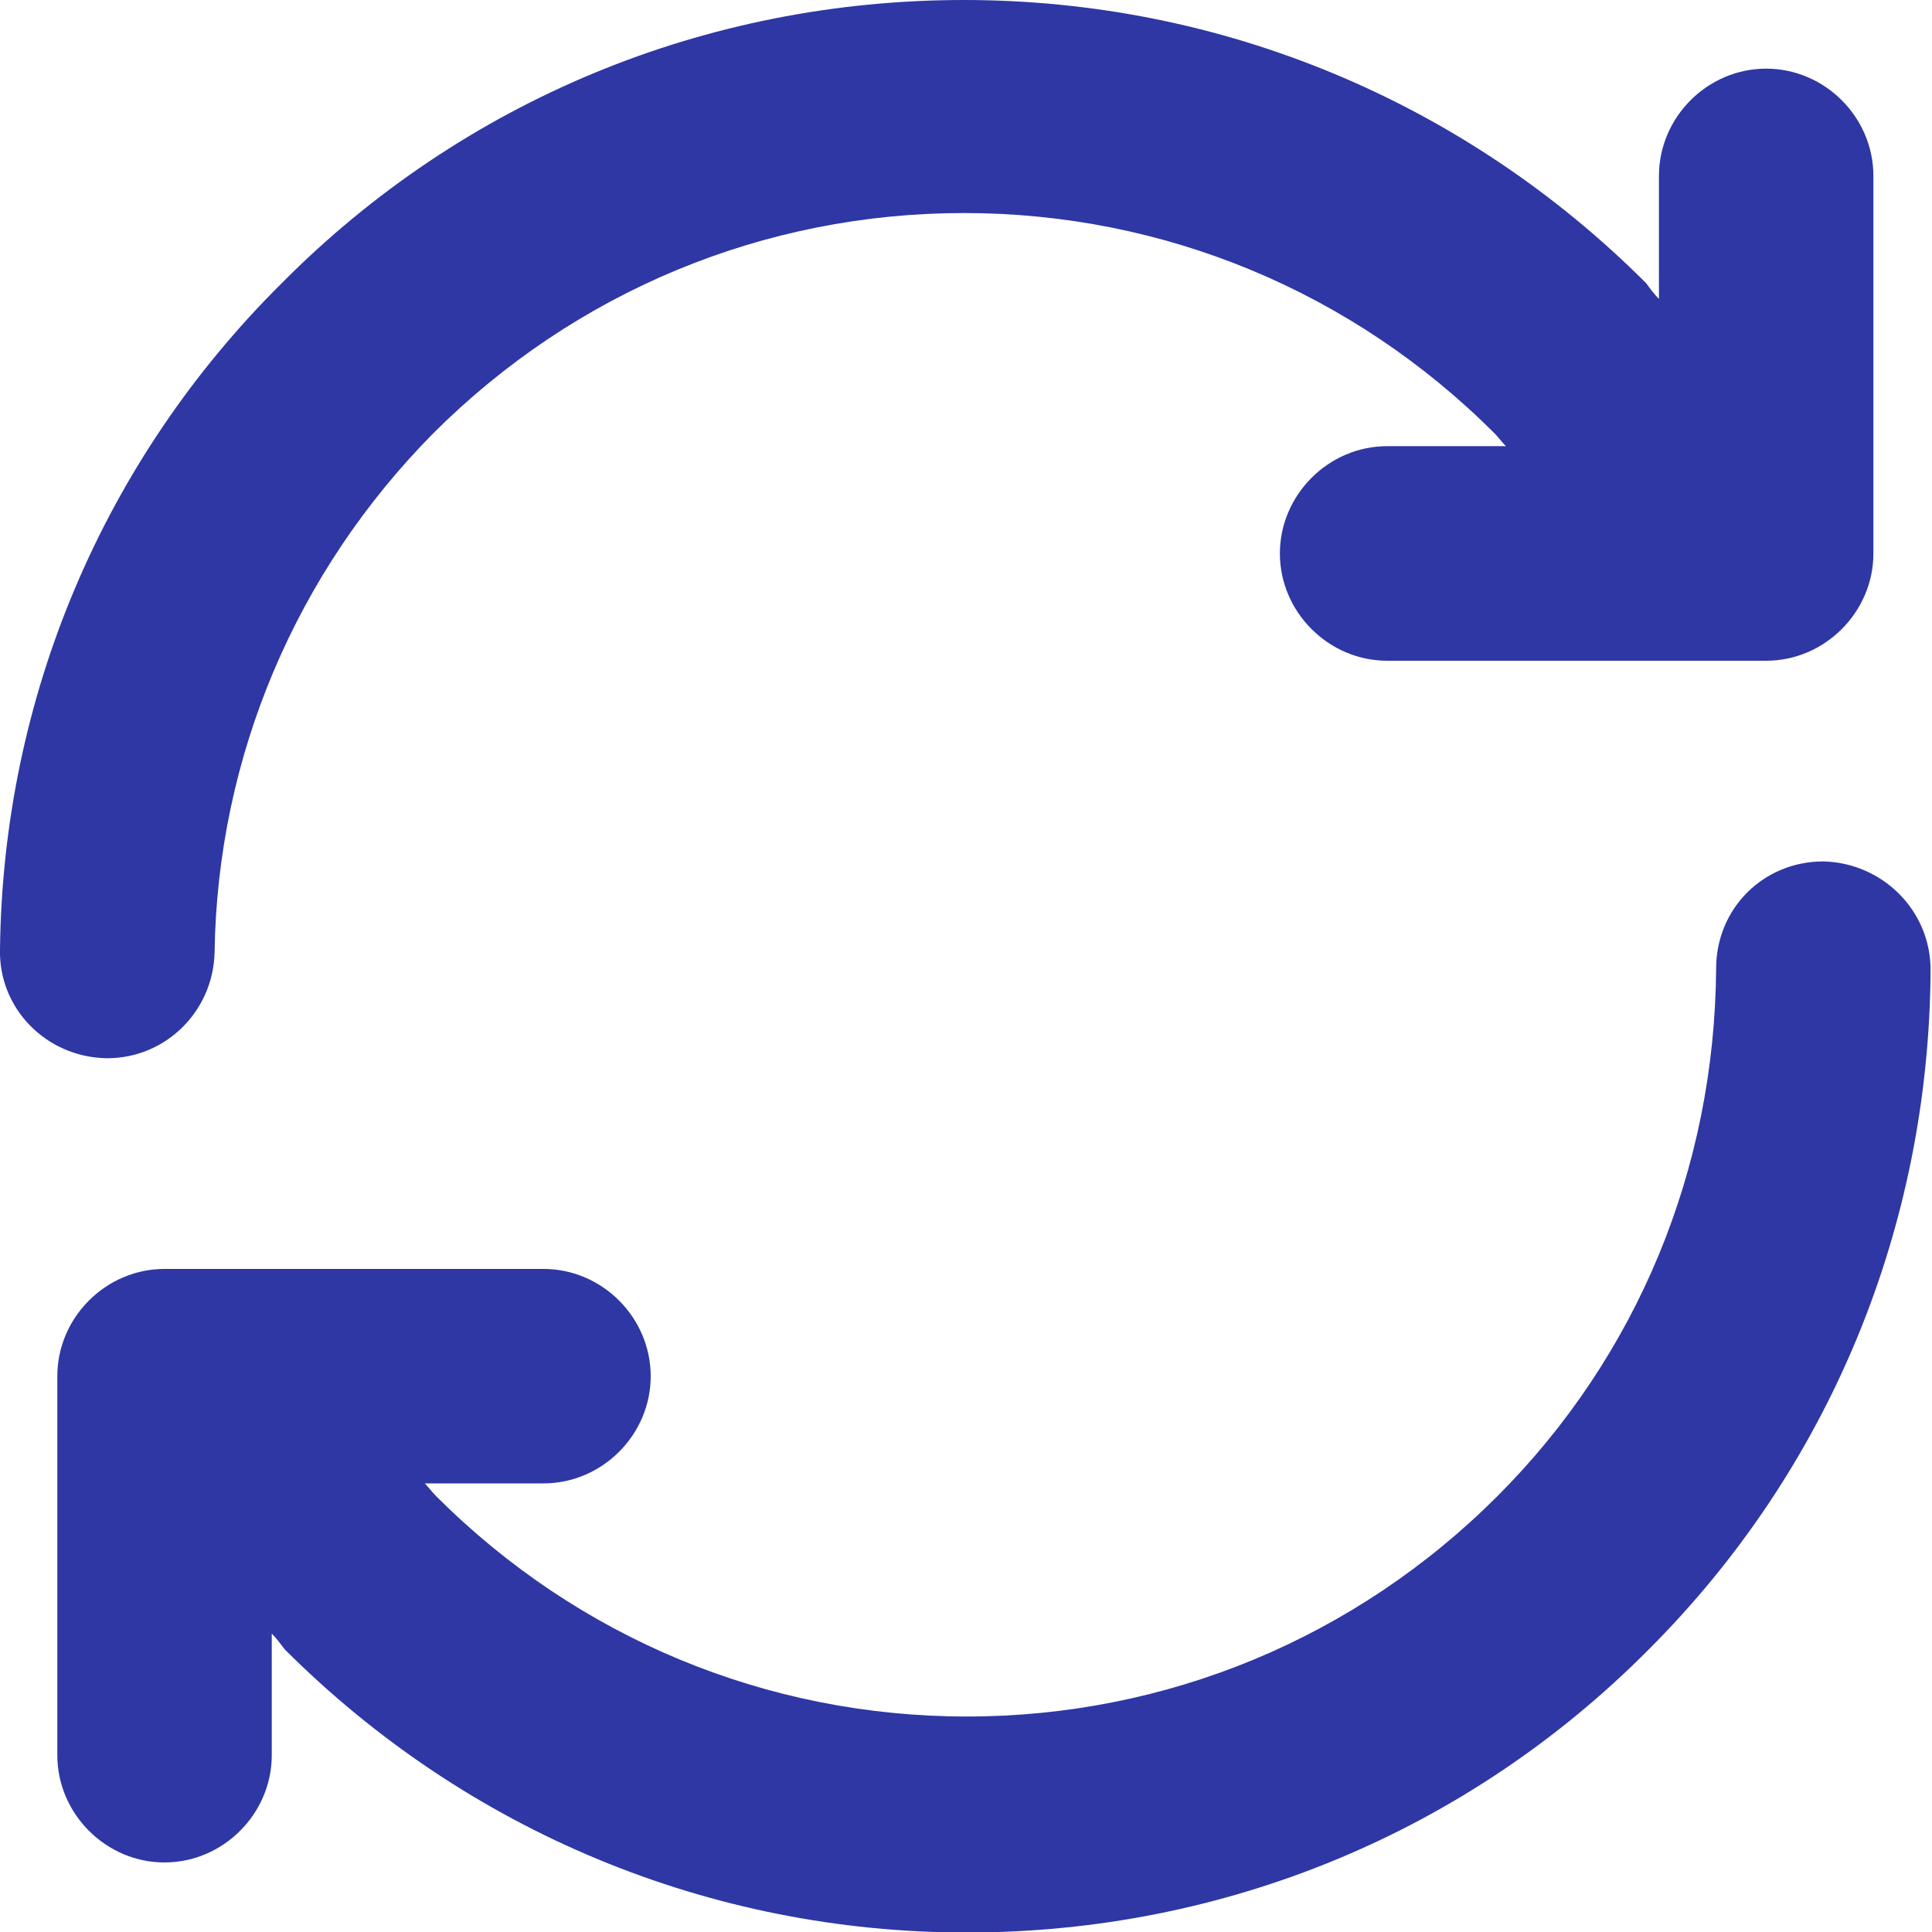
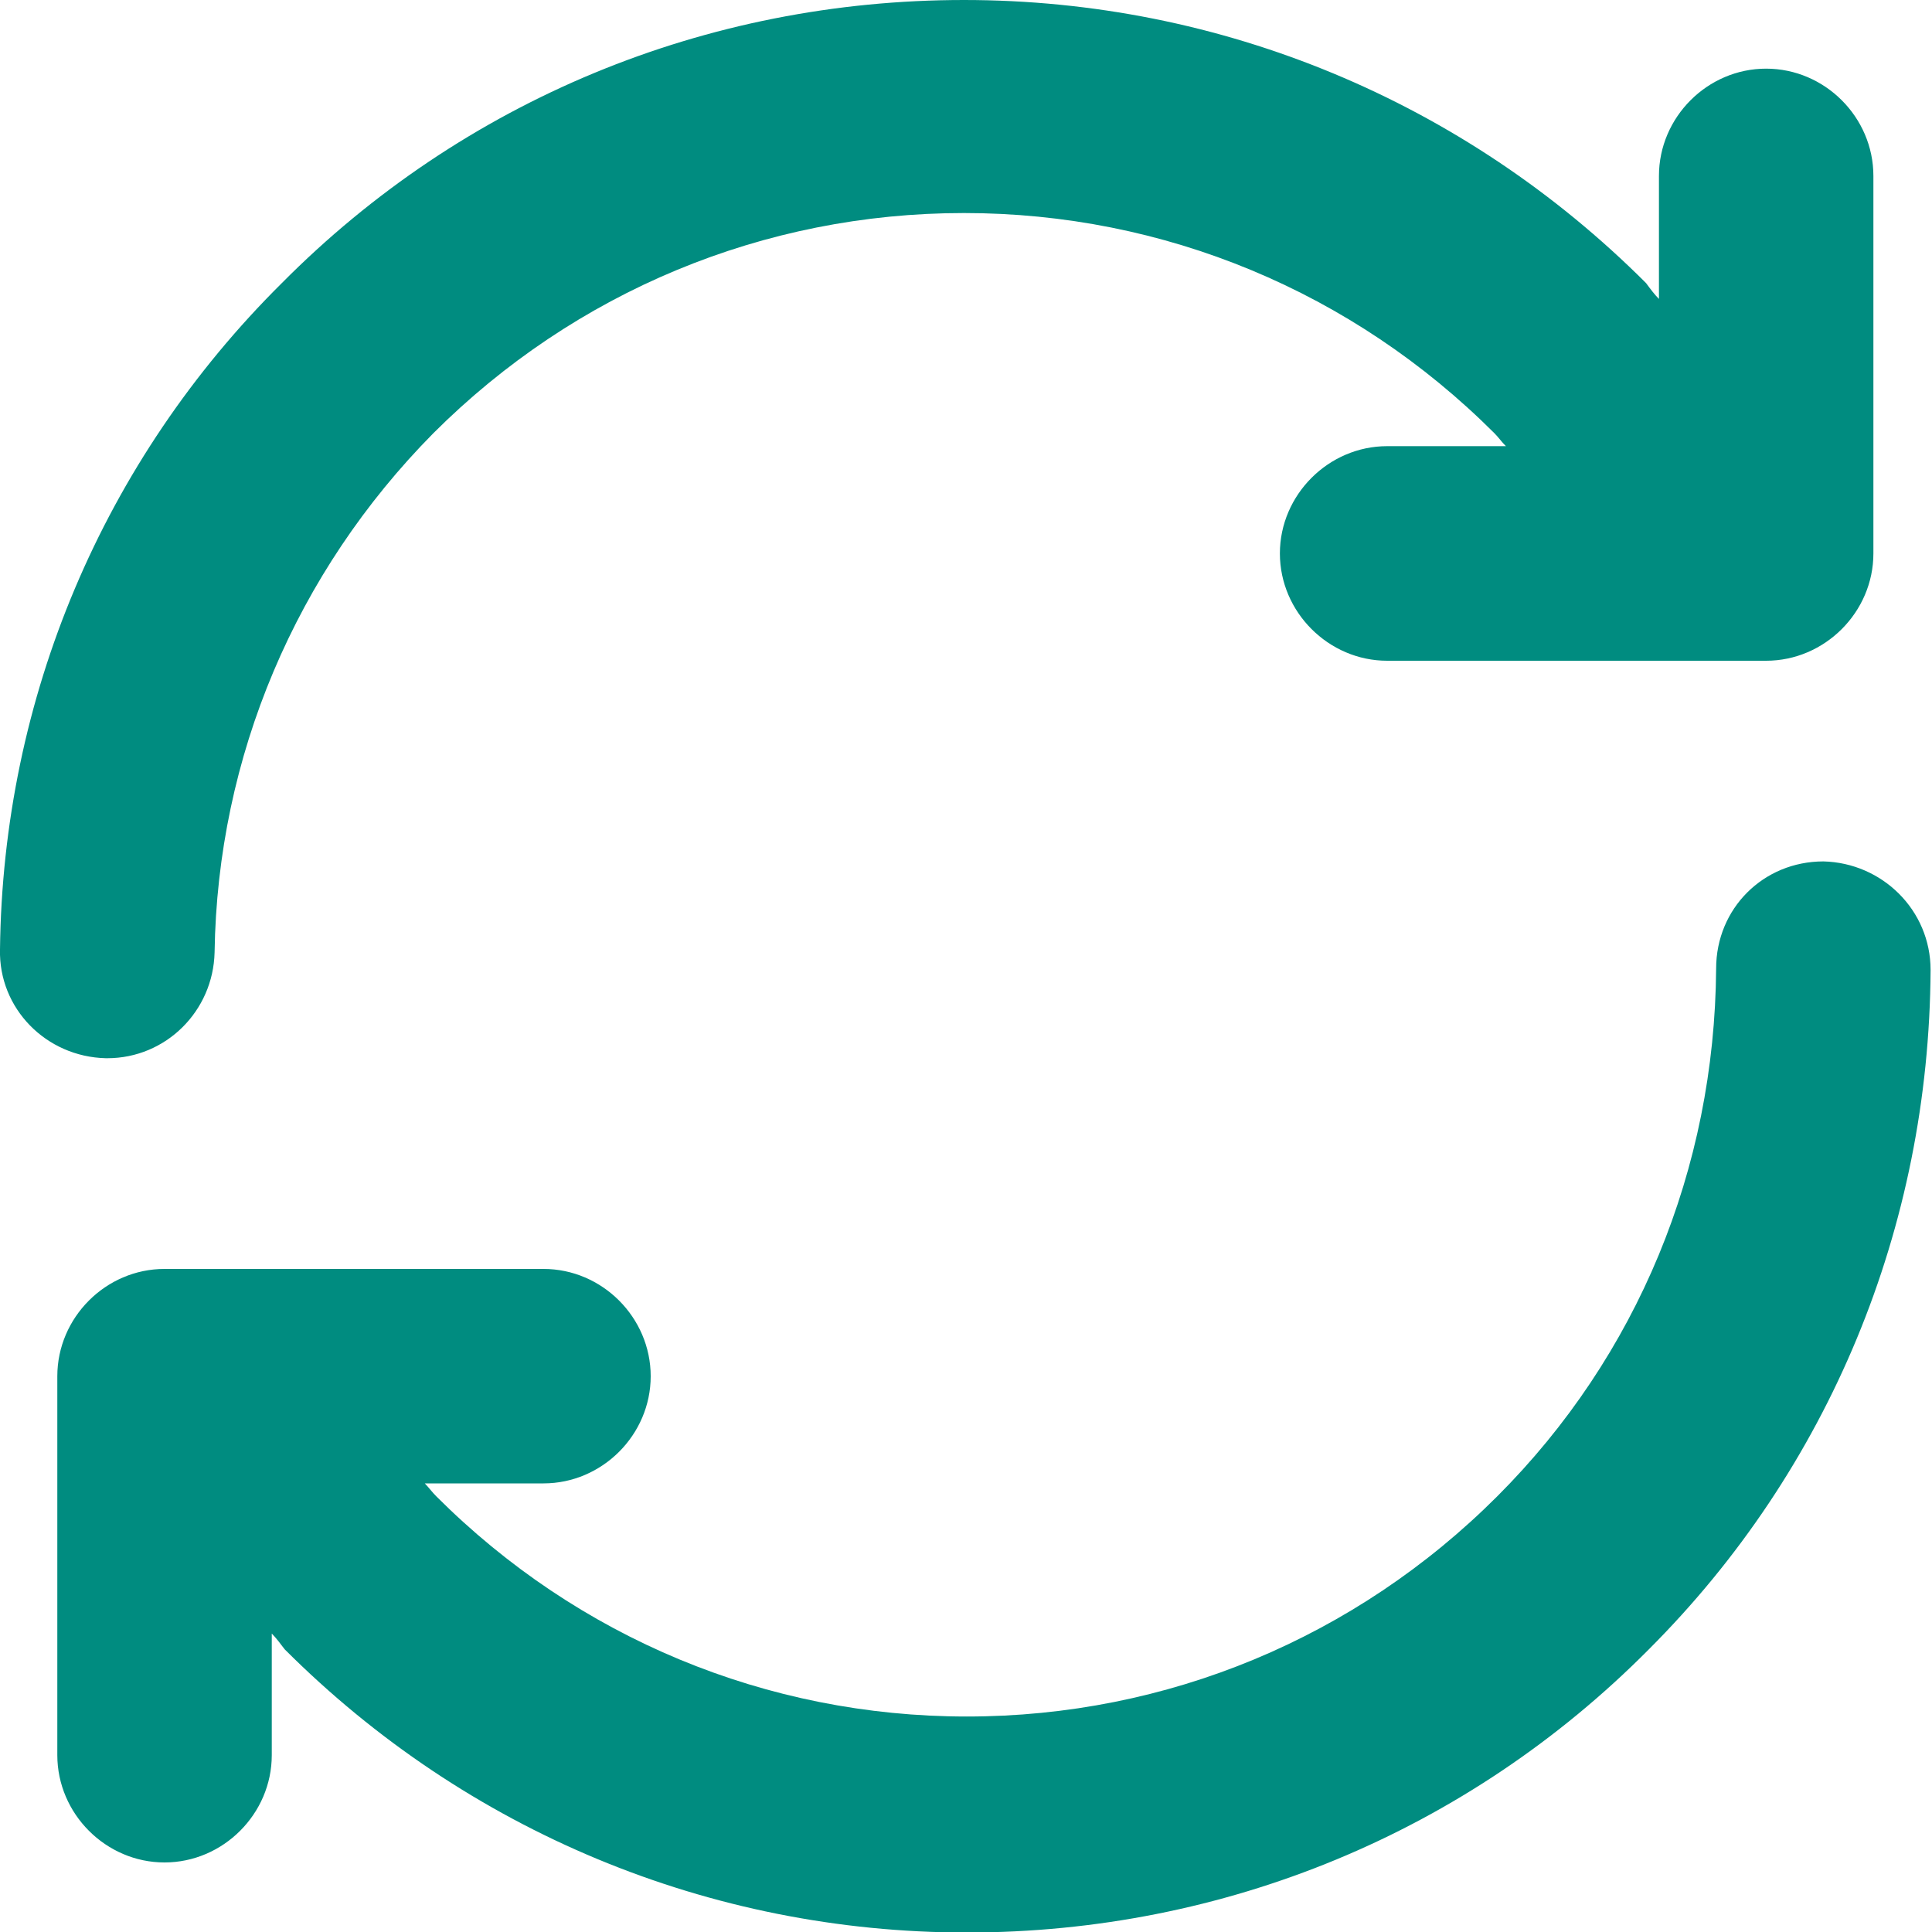
<svg xmlns="http://www.w3.org/2000/svg" width="15" height="15" viewBox="0 0 15 15" fill="none">
-   <path d="M14.157 6.688C13.69 6.688 13.324 7.054 13.324 7.52C13.313 9.075 12.713 10.529 11.625 11.617C10.526 12.716 9.06 13.327 7.506 13.327C5.952 13.327 4.486 12.716 3.387 11.617C3.354 11.584 3.331 11.551 3.298 11.517H4.22C4.675 11.517 5.052 11.14 5.052 10.685C5.052 10.229 4.675 9.852 4.22 9.852H1.277C0.822 9.852 0.445 10.229 0.445 10.685V13.627C0.445 14.082 0.822 14.46 1.277 14.46C1.733 14.46 2.11 14.082 2.11 13.627V12.683C2.143 12.716 2.177 12.761 2.21 12.805C3.62 14.215 5.508 15.004 7.506 15.004C9.505 15.004 11.392 14.226 12.802 12.805C14.201 11.406 14.978 9.53 14.989 7.531C14.989 7.065 14.612 6.699 14.157 6.688Z" fill="#2E37A4" />
-   <path d="M0.833 8.216C1.288 8.216 1.655 7.85 1.666 7.395C1.688 5.873 2.299 4.441 3.364 3.364C4.464 2.265 5.929 1.654 7.484 1.654C9.038 1.654 10.504 2.265 11.603 3.364C11.636 3.397 11.658 3.431 11.692 3.464H10.77C10.315 3.464 9.937 3.842 9.937 4.297C9.937 4.752 10.315 5.13 10.77 5.13H13.712C14.168 5.13 14.545 4.752 14.545 4.297V1.366C14.545 0.91 14.168 0.533 13.712 0.533C13.257 0.533 12.88 0.91 12.88 1.366V2.321C12.846 2.287 12.813 2.243 12.78 2.198C11.37 0.788 9.482 0 7.484 0C5.485 0 3.598 0.777 2.188 2.198C0.8 3.575 0.022 5.418 0 7.372C-0.011 7.828 0.356 8.205 0.822 8.216C0.833 8.216 0.833 8.216 0.833 8.216Z" fill="#2E37A4" />
+   <path d="M14.157 6.688C13.69 6.688 13.324 7.054 13.324 7.52C13.313 9.075 12.713 10.529 11.625 11.617C10.526 12.716 9.06 13.327 7.506 13.327C5.952 13.327 4.486 12.716 3.387 11.617C3.354 11.584 3.331 11.551 3.298 11.517H4.22C4.675 11.517 5.052 11.14 5.052 10.685C5.052 10.229 4.675 9.852 4.22 9.852H1.277C0.822 9.852 0.445 10.229 0.445 10.685V13.627C0.445 14.082 0.822 14.46 1.277 14.46C1.733 14.46 2.11 14.082 2.11 13.627V12.683C2.143 12.716 2.177 12.761 2.21 12.805C3.62 14.215 5.508 15.004 7.506 15.004C9.505 15.004 11.392 14.226 12.802 12.805C14.201 11.406 14.978 9.53 14.989 7.531C14.989 7.065 14.612 6.699 14.157 6.688Z" fill="#008C80" />
+   <path d="M0.833 8.216C1.288 8.216 1.655 7.85 1.666 7.395C1.688 5.873 2.299 4.441 3.364 3.364C4.464 2.265 5.929 1.654 7.484 1.654C9.038 1.654 10.504 2.265 11.603 3.364C11.636 3.397 11.658 3.431 11.692 3.464H10.77C10.315 3.464 9.937 3.842 9.937 4.297C9.937 4.752 10.315 5.13 10.77 5.13H13.712C14.168 5.13 14.545 4.752 14.545 4.297V1.366C14.545 0.91 14.168 0.533 13.712 0.533C13.257 0.533 12.88 0.91 12.88 1.366V2.321C12.846 2.287 12.813 2.243 12.78 2.198C11.37 0.788 9.482 0 7.484 0C5.485 0 3.598 0.777 2.188 2.198C0.8 3.575 0.022 5.418 0 7.372C-0.011 7.828 0.356 8.205 0.822 8.216C0.833 8.216 0.833 8.216 0.833 8.216Z" fill="#008C80" />
</svg>
